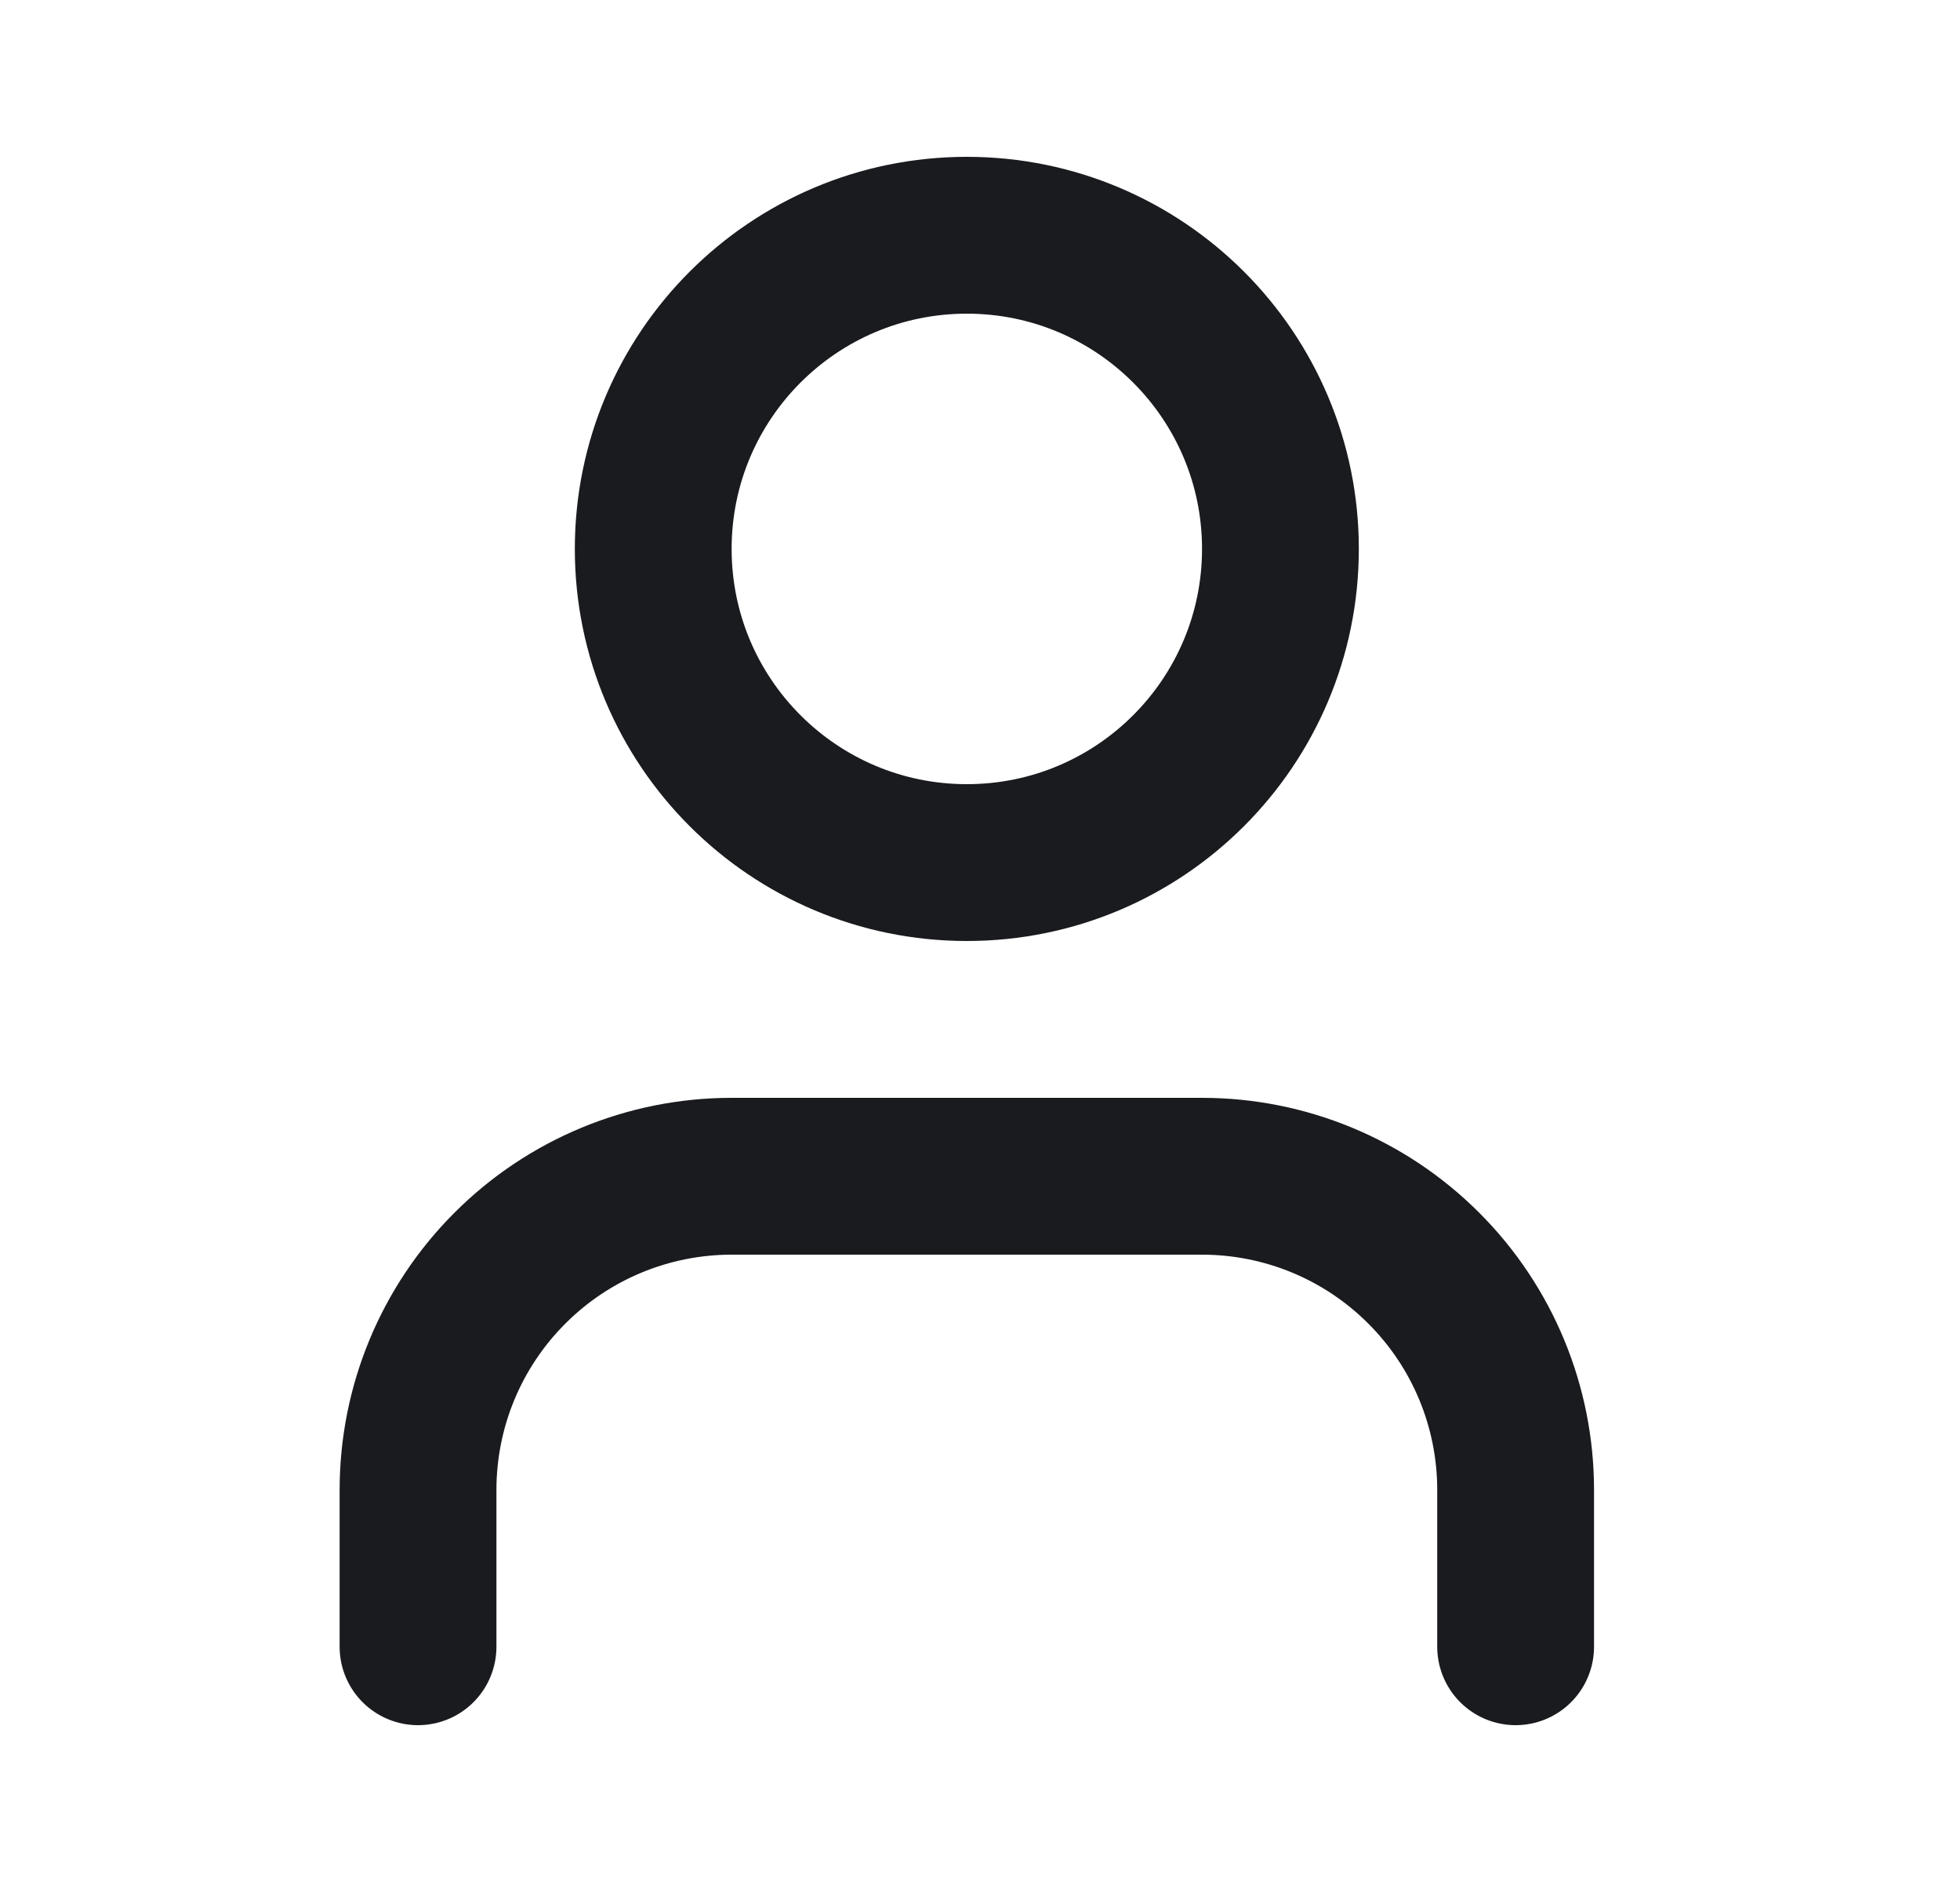
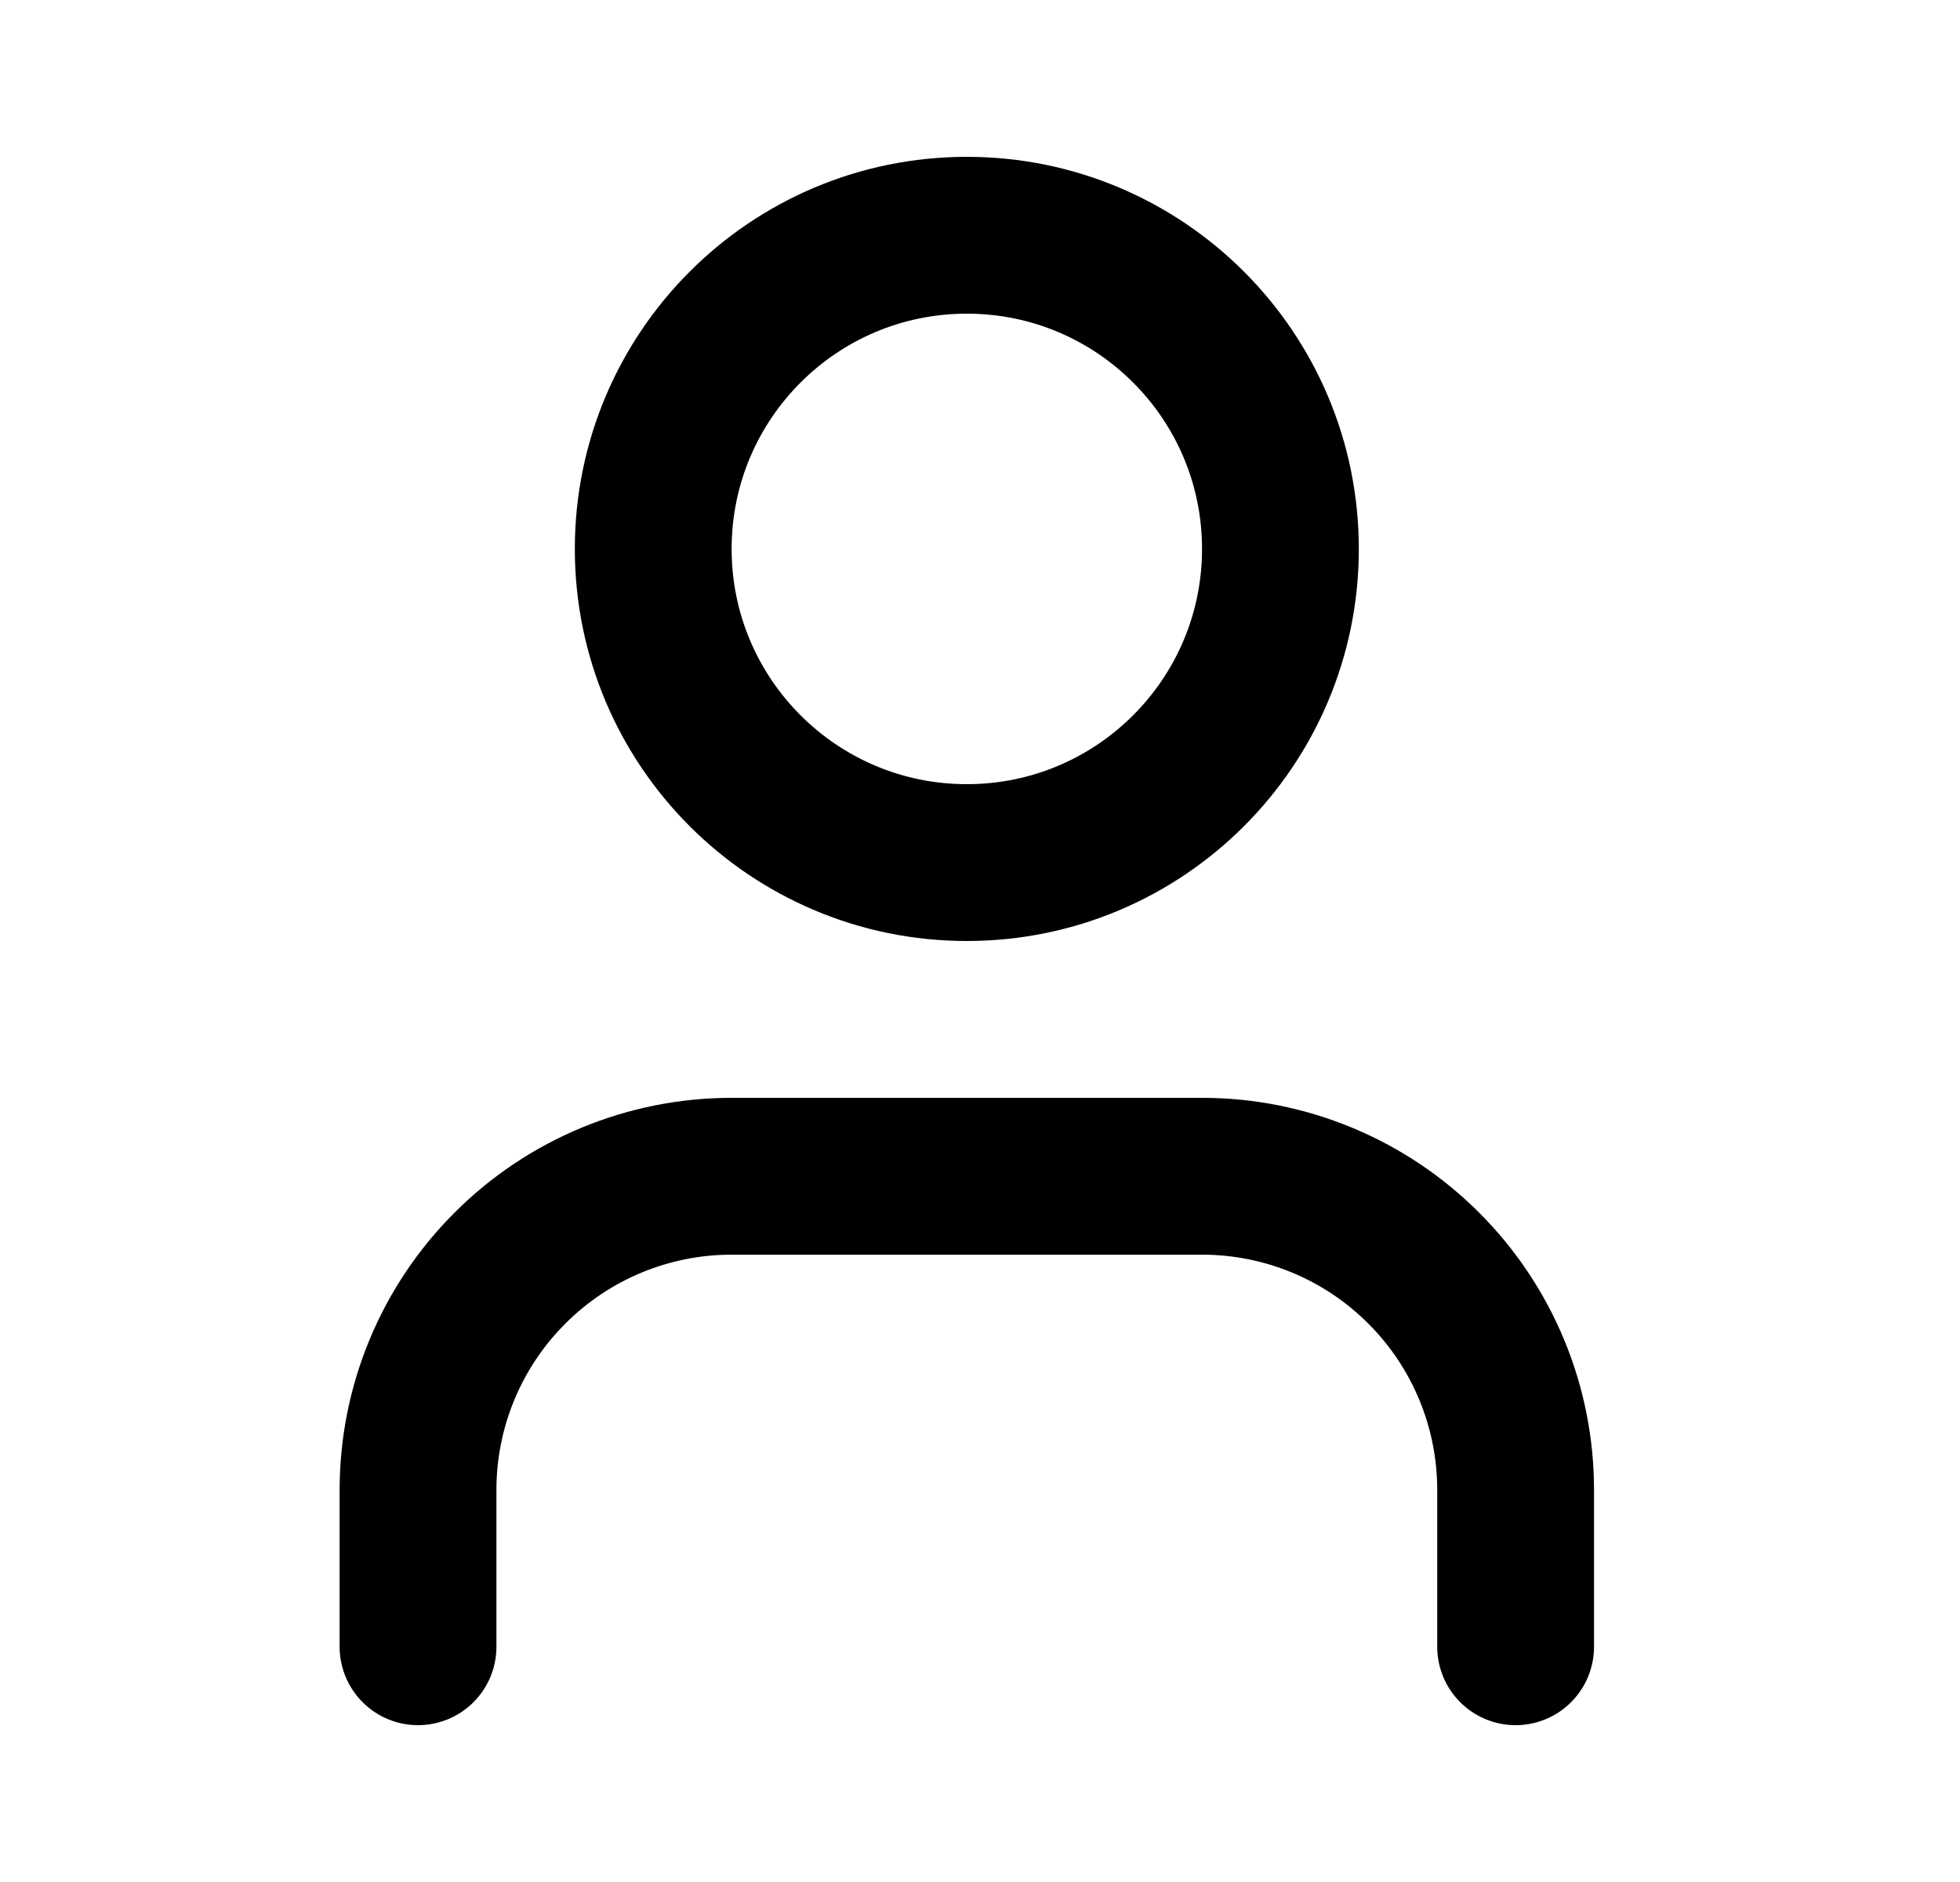
<svg xmlns="http://www.w3.org/2000/svg" width="25" height="24" viewBox="0 0 25 24" fill="none">
-   <path d="M19.332 21V19C19.332 17.939 18.911 16.922 18.16 16.172C17.41 15.421 16.393 15 15.332 15H9.332C8.271 15 7.254 15.421 6.504 16.172C5.753 16.922 5.332 17.939 5.332 19V21M16.332 7C16.332 9.209 14.541 11 12.332 11C10.123 11 8.332 9.209 8.332 7C8.332 4.791 10.123 3 12.332 3C14.541 3 16.332 4.791 16.332 7Z" stroke="#191B1E" stroke-width="2" stroke-linecap="round" stroke-linejoin="round" />
+   <path d="M19.332 21V19C19.332 17.939 18.911 16.922 18.16 16.172C17.41 15.421 16.393 15 15.332 15H9.332C8.271 15 7.254 15.421 6.504 16.172C5.753 16.922 5.332 17.939 5.332 19V21M16.332 7C16.332 9.209 14.541 11 12.332 11C10.123 11 8.332 9.209 8.332 7C8.332 4.791 10.123 3 12.332 3C14.541 3 16.332 4.791 16.332 7Z" stroke="currentColor" stroke-width="2" stroke-linecap="round" stroke-linejoin="round" />
</svg>
